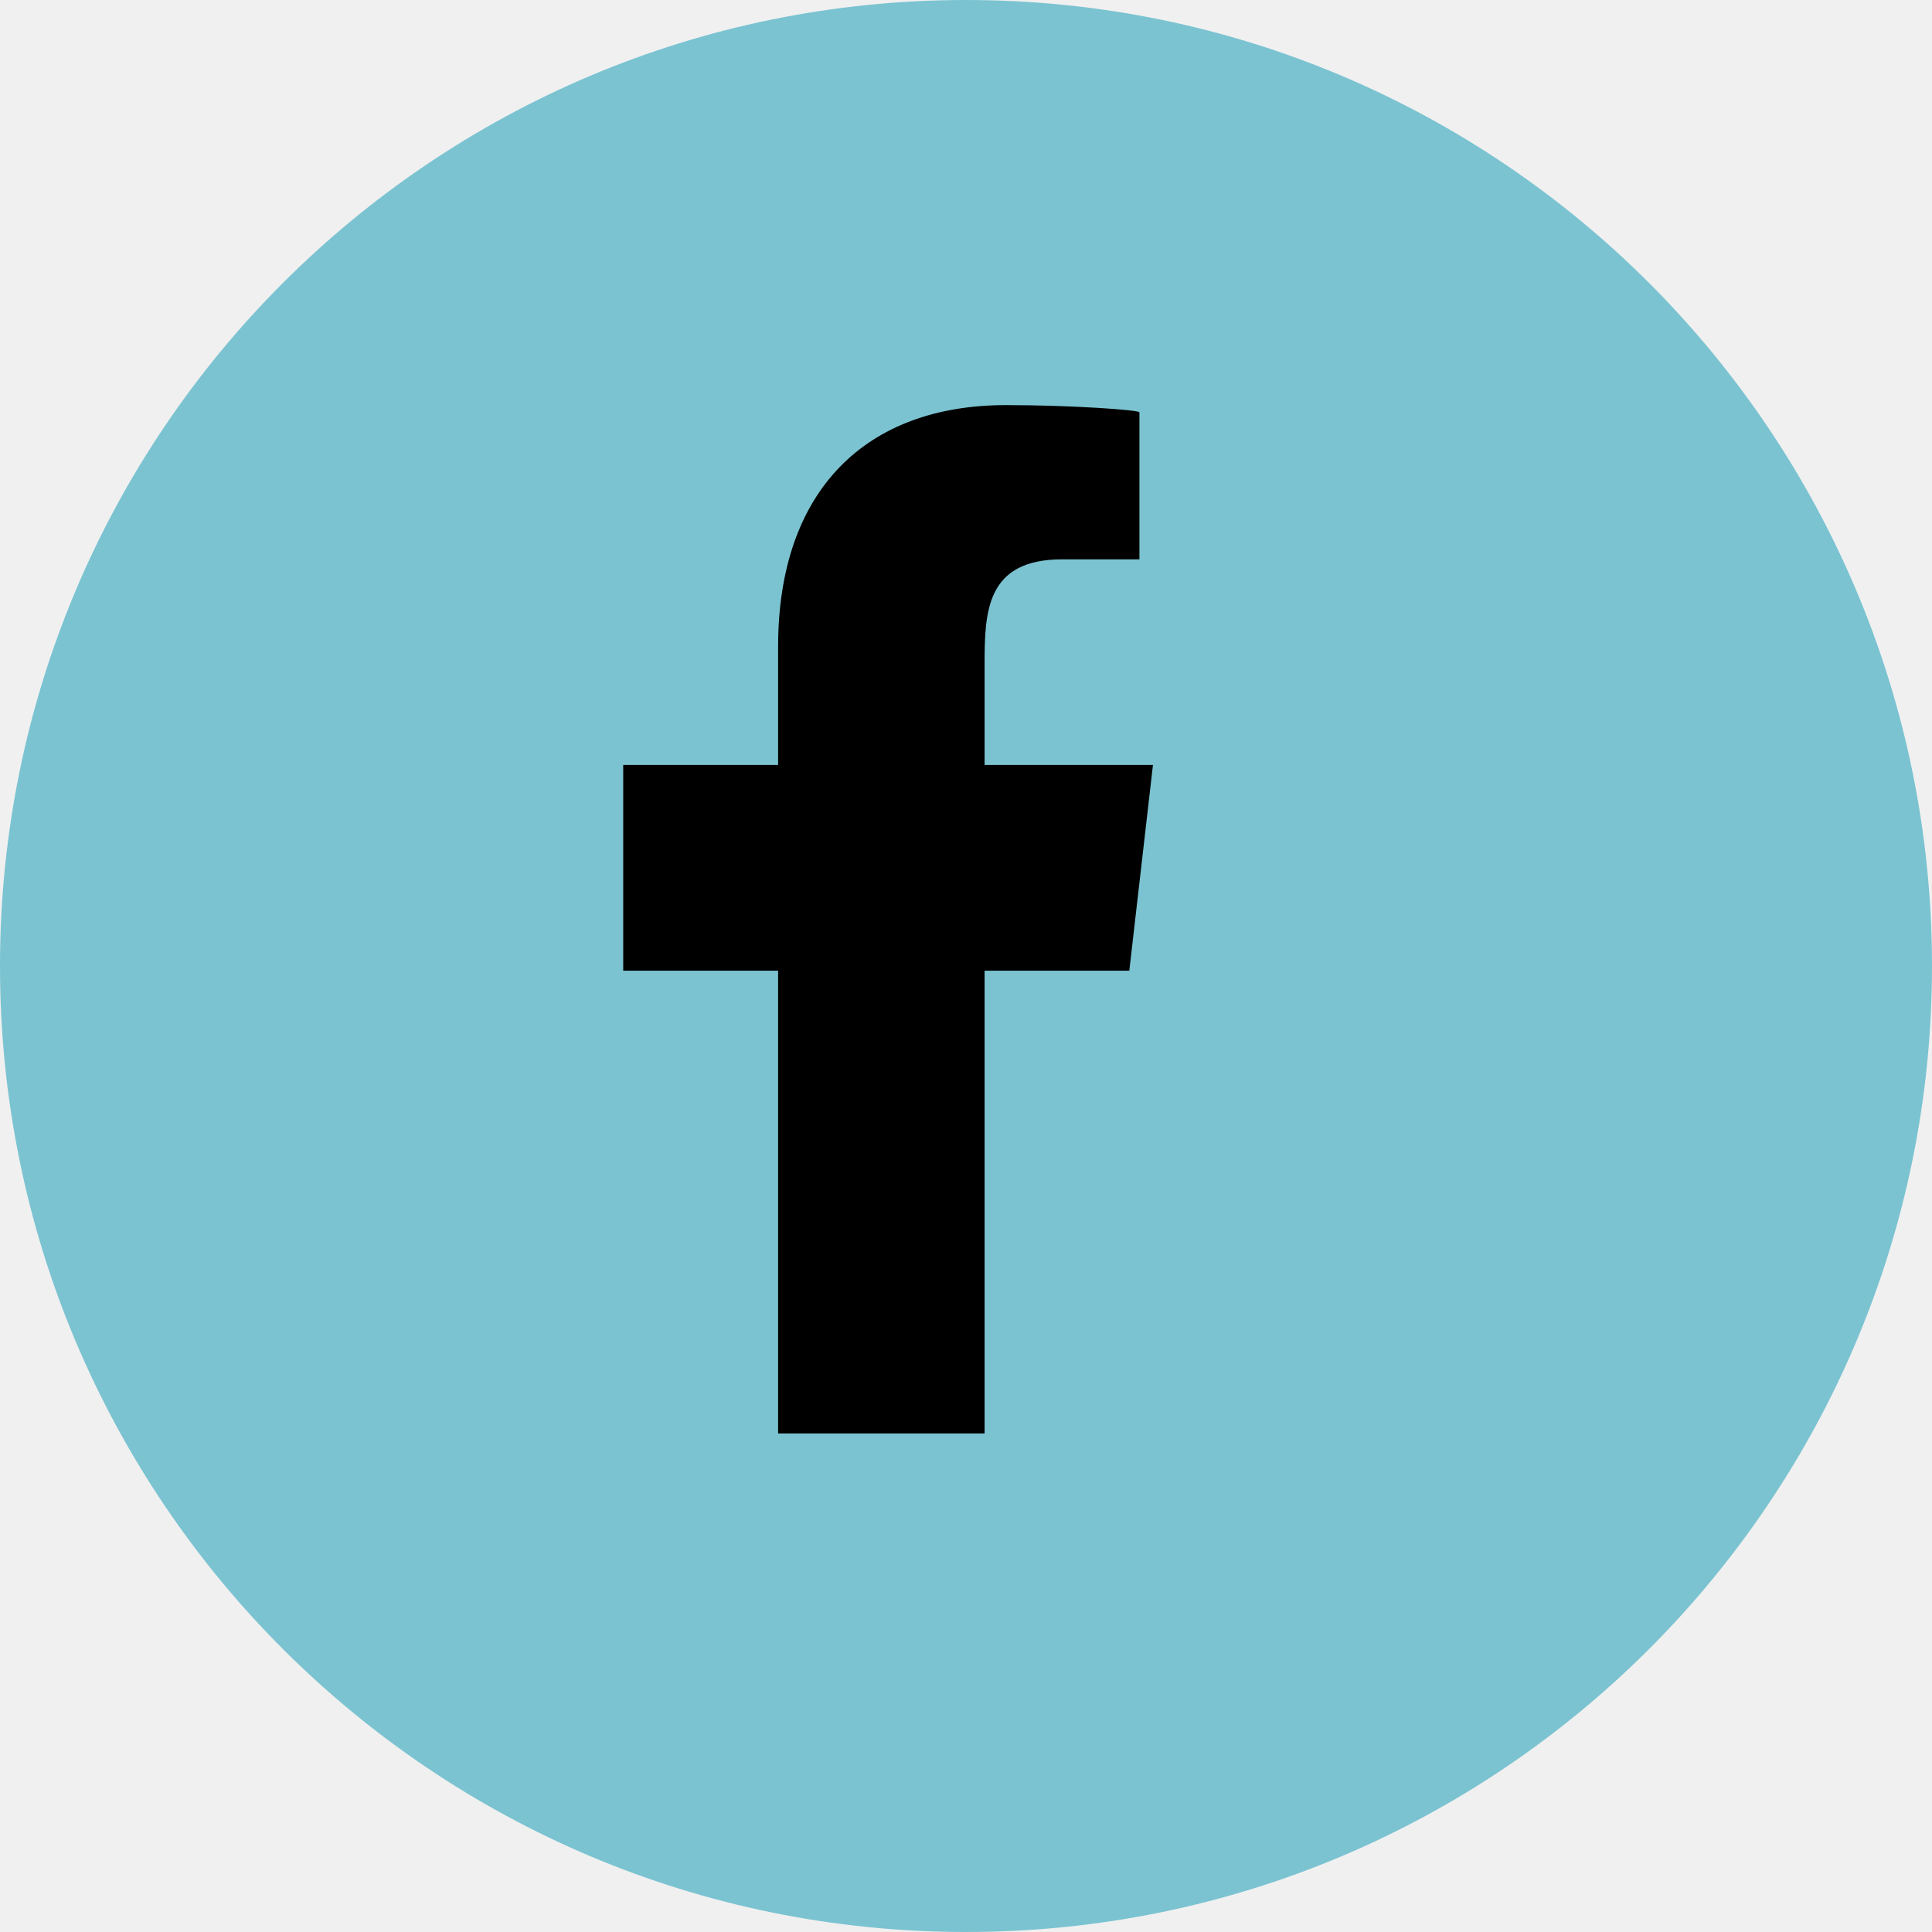
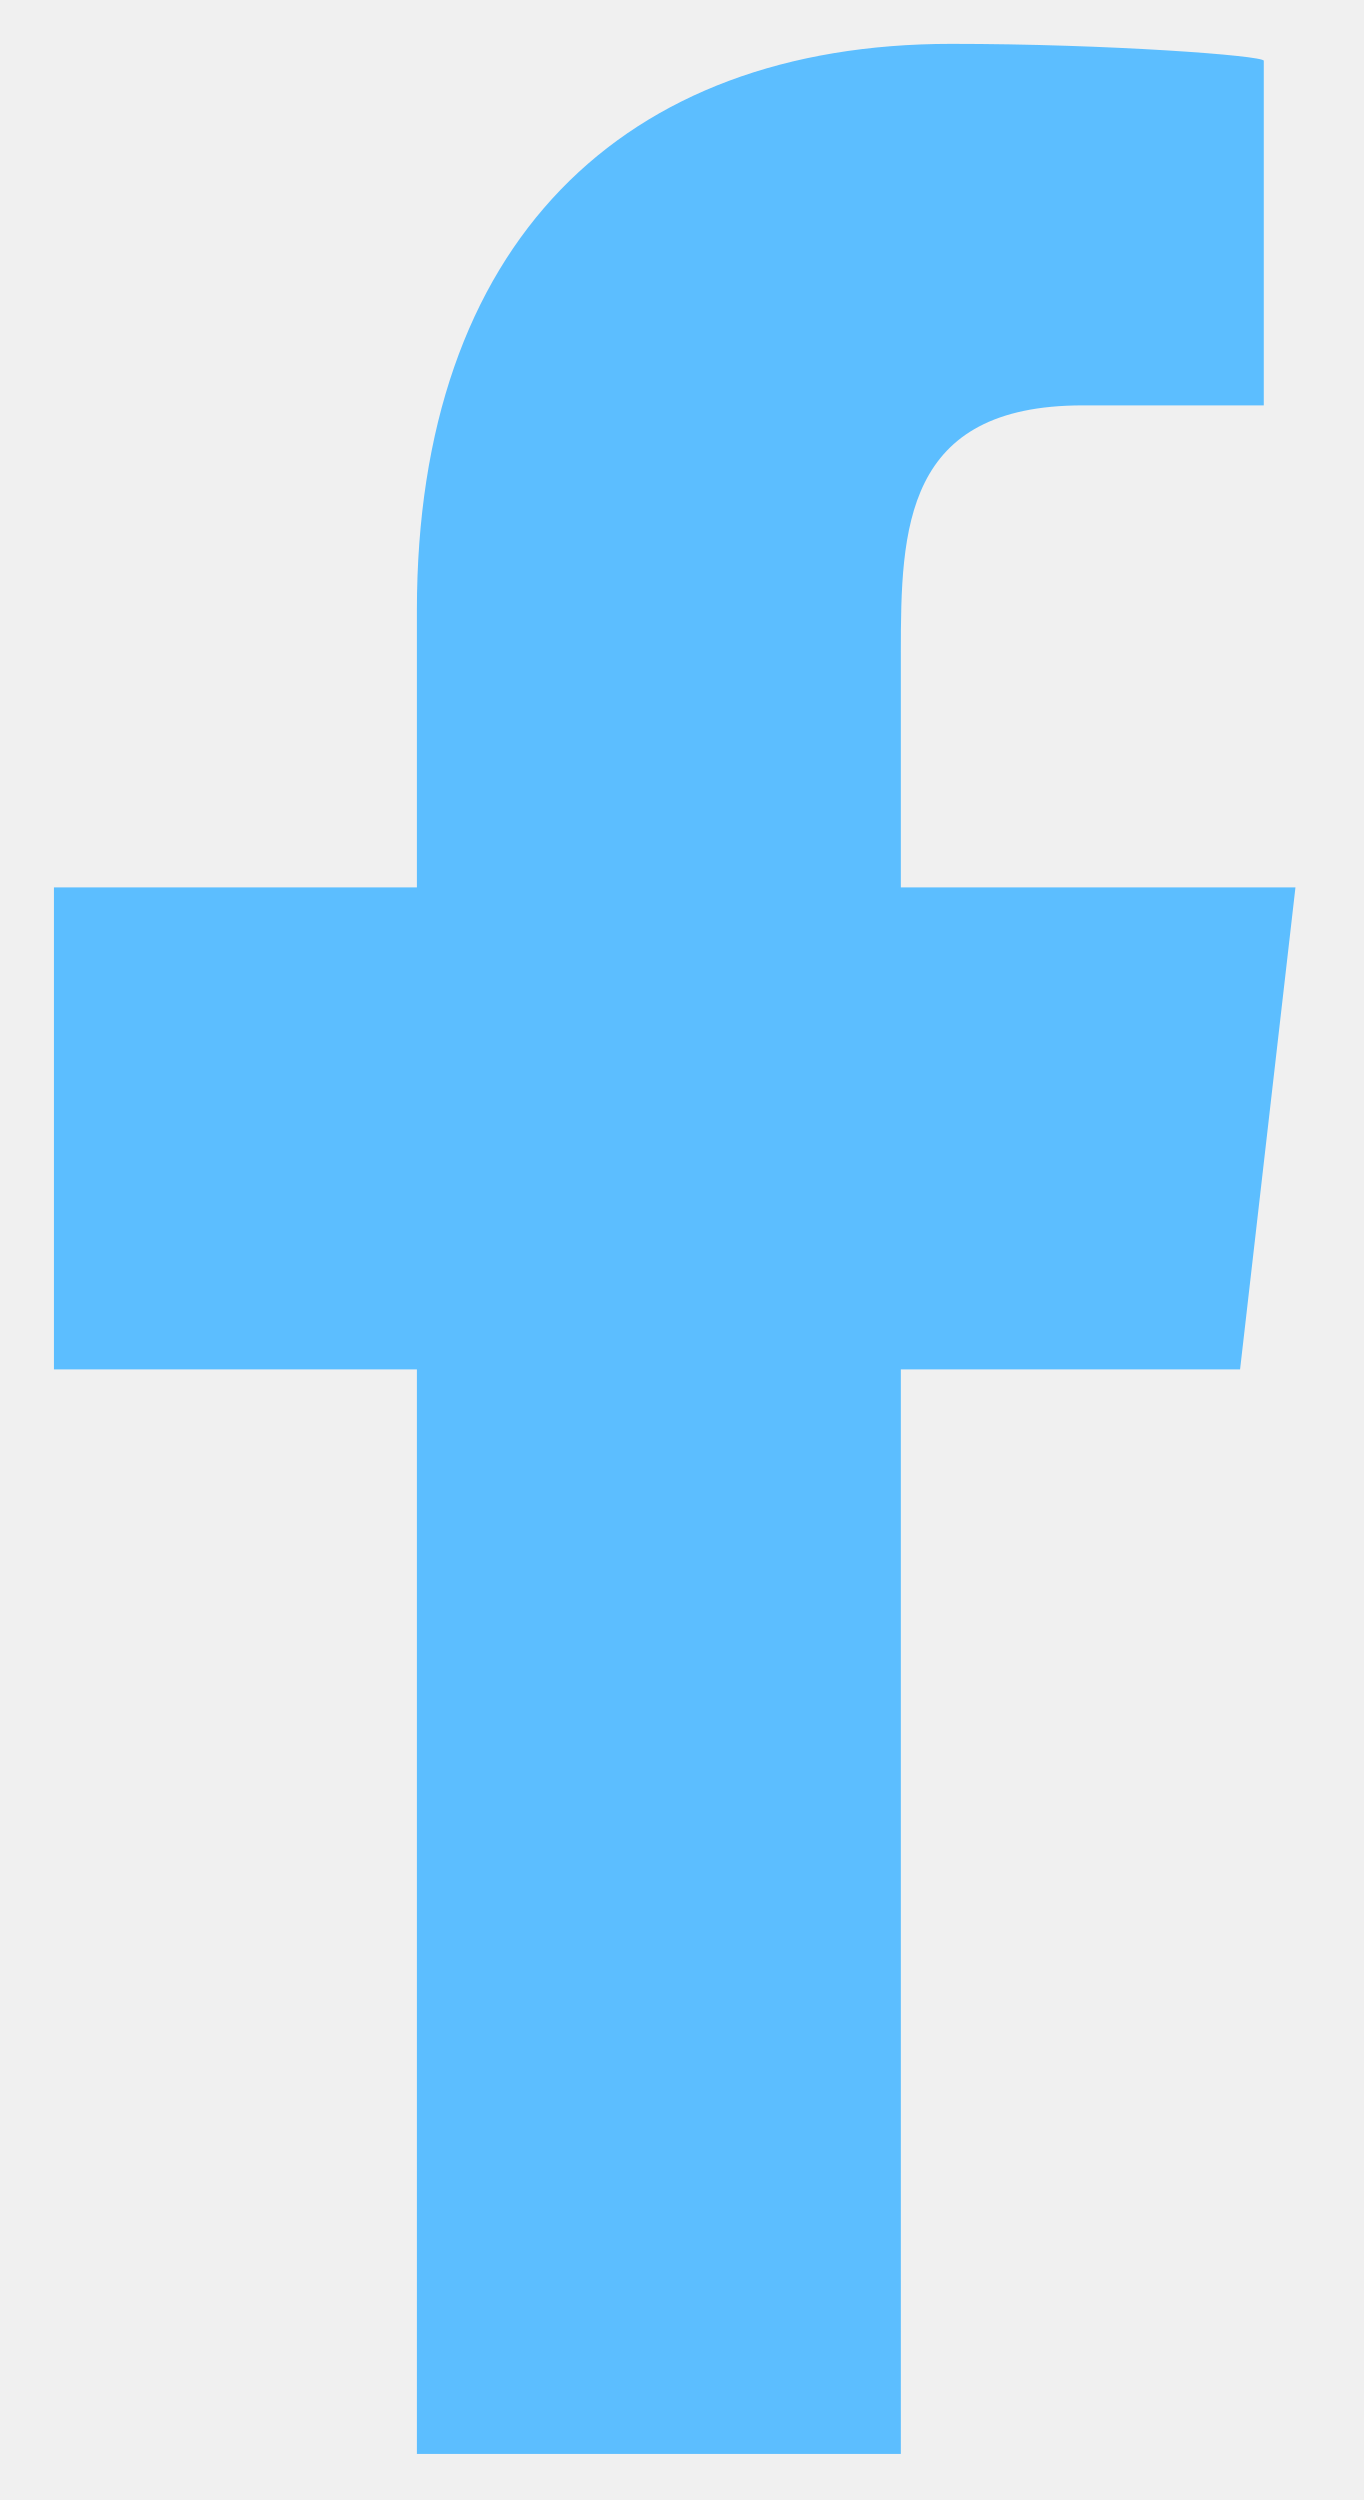
- <svg xmlns="http://www.w3.org/2000/svg" width="47" height="47" viewBox="0 0 47 47" fill="none">
-   <path d="M47 23.5C47 36.479 36.479 47 23.5 47C10.521 47 0 36.479 0 23.5C0 10.521 10.521 0 23.5 0C36.479 0 47 10.521 47 23.5Z" fill="#7BC3D1" />
-   <g clip-path="url(#clip0_10_262)">
-     <path fill-rule="evenodd" clip-rule="evenodd" d="M23.952 34.871V23.614H27.473L28.048 18.61H23.952V16.174C23.952 14.885 23.986 13.607 25.841 13.607H27.719V10.03C27.719 9.976 26.106 9.855 24.473 9.855C21.064 9.855 18.929 11.928 18.929 15.734V18.61H15.161V23.614H18.929V34.871H23.952Z" fill="black" />
+ <svg xmlns="http://www.w3.org/2000/svg" width="18" height="33" viewBox="0 0 18 33" fill="none">
+   <g clip-path="url(#clip0_576_474)">
+     <path fill-rule="evenodd" clip-rule="evenodd" d="M11.891 32.392V18.076H16.369L17.1 11.714L11.891 11.714V8.615C11.891 6.976 11.934 5.351 14.293 5.351H16.682V0.802C16.682 0.734 14.63 0.579 12.554 0.579C8.218 0.579 5.503 3.215 5.503 8.056L5.503 11.714H0.712L0.712 18.076H5.503L5.503 32.392H11.891Z" fill="#5CBEFF" />
  </g>
  <defs>
-     <clipPath id="clip0_10_262">
-       <rect width="12.887" height="25.016" fill="white" transform="translate(15.1613 9.85474)" />
+     <clipPath id="clip0_576_474">
+       <rect width="16.388" height="31.812" fill="white" transform="translate(0.712097 0.579346)" />
    </clipPath>
  </defs>
</svg>
